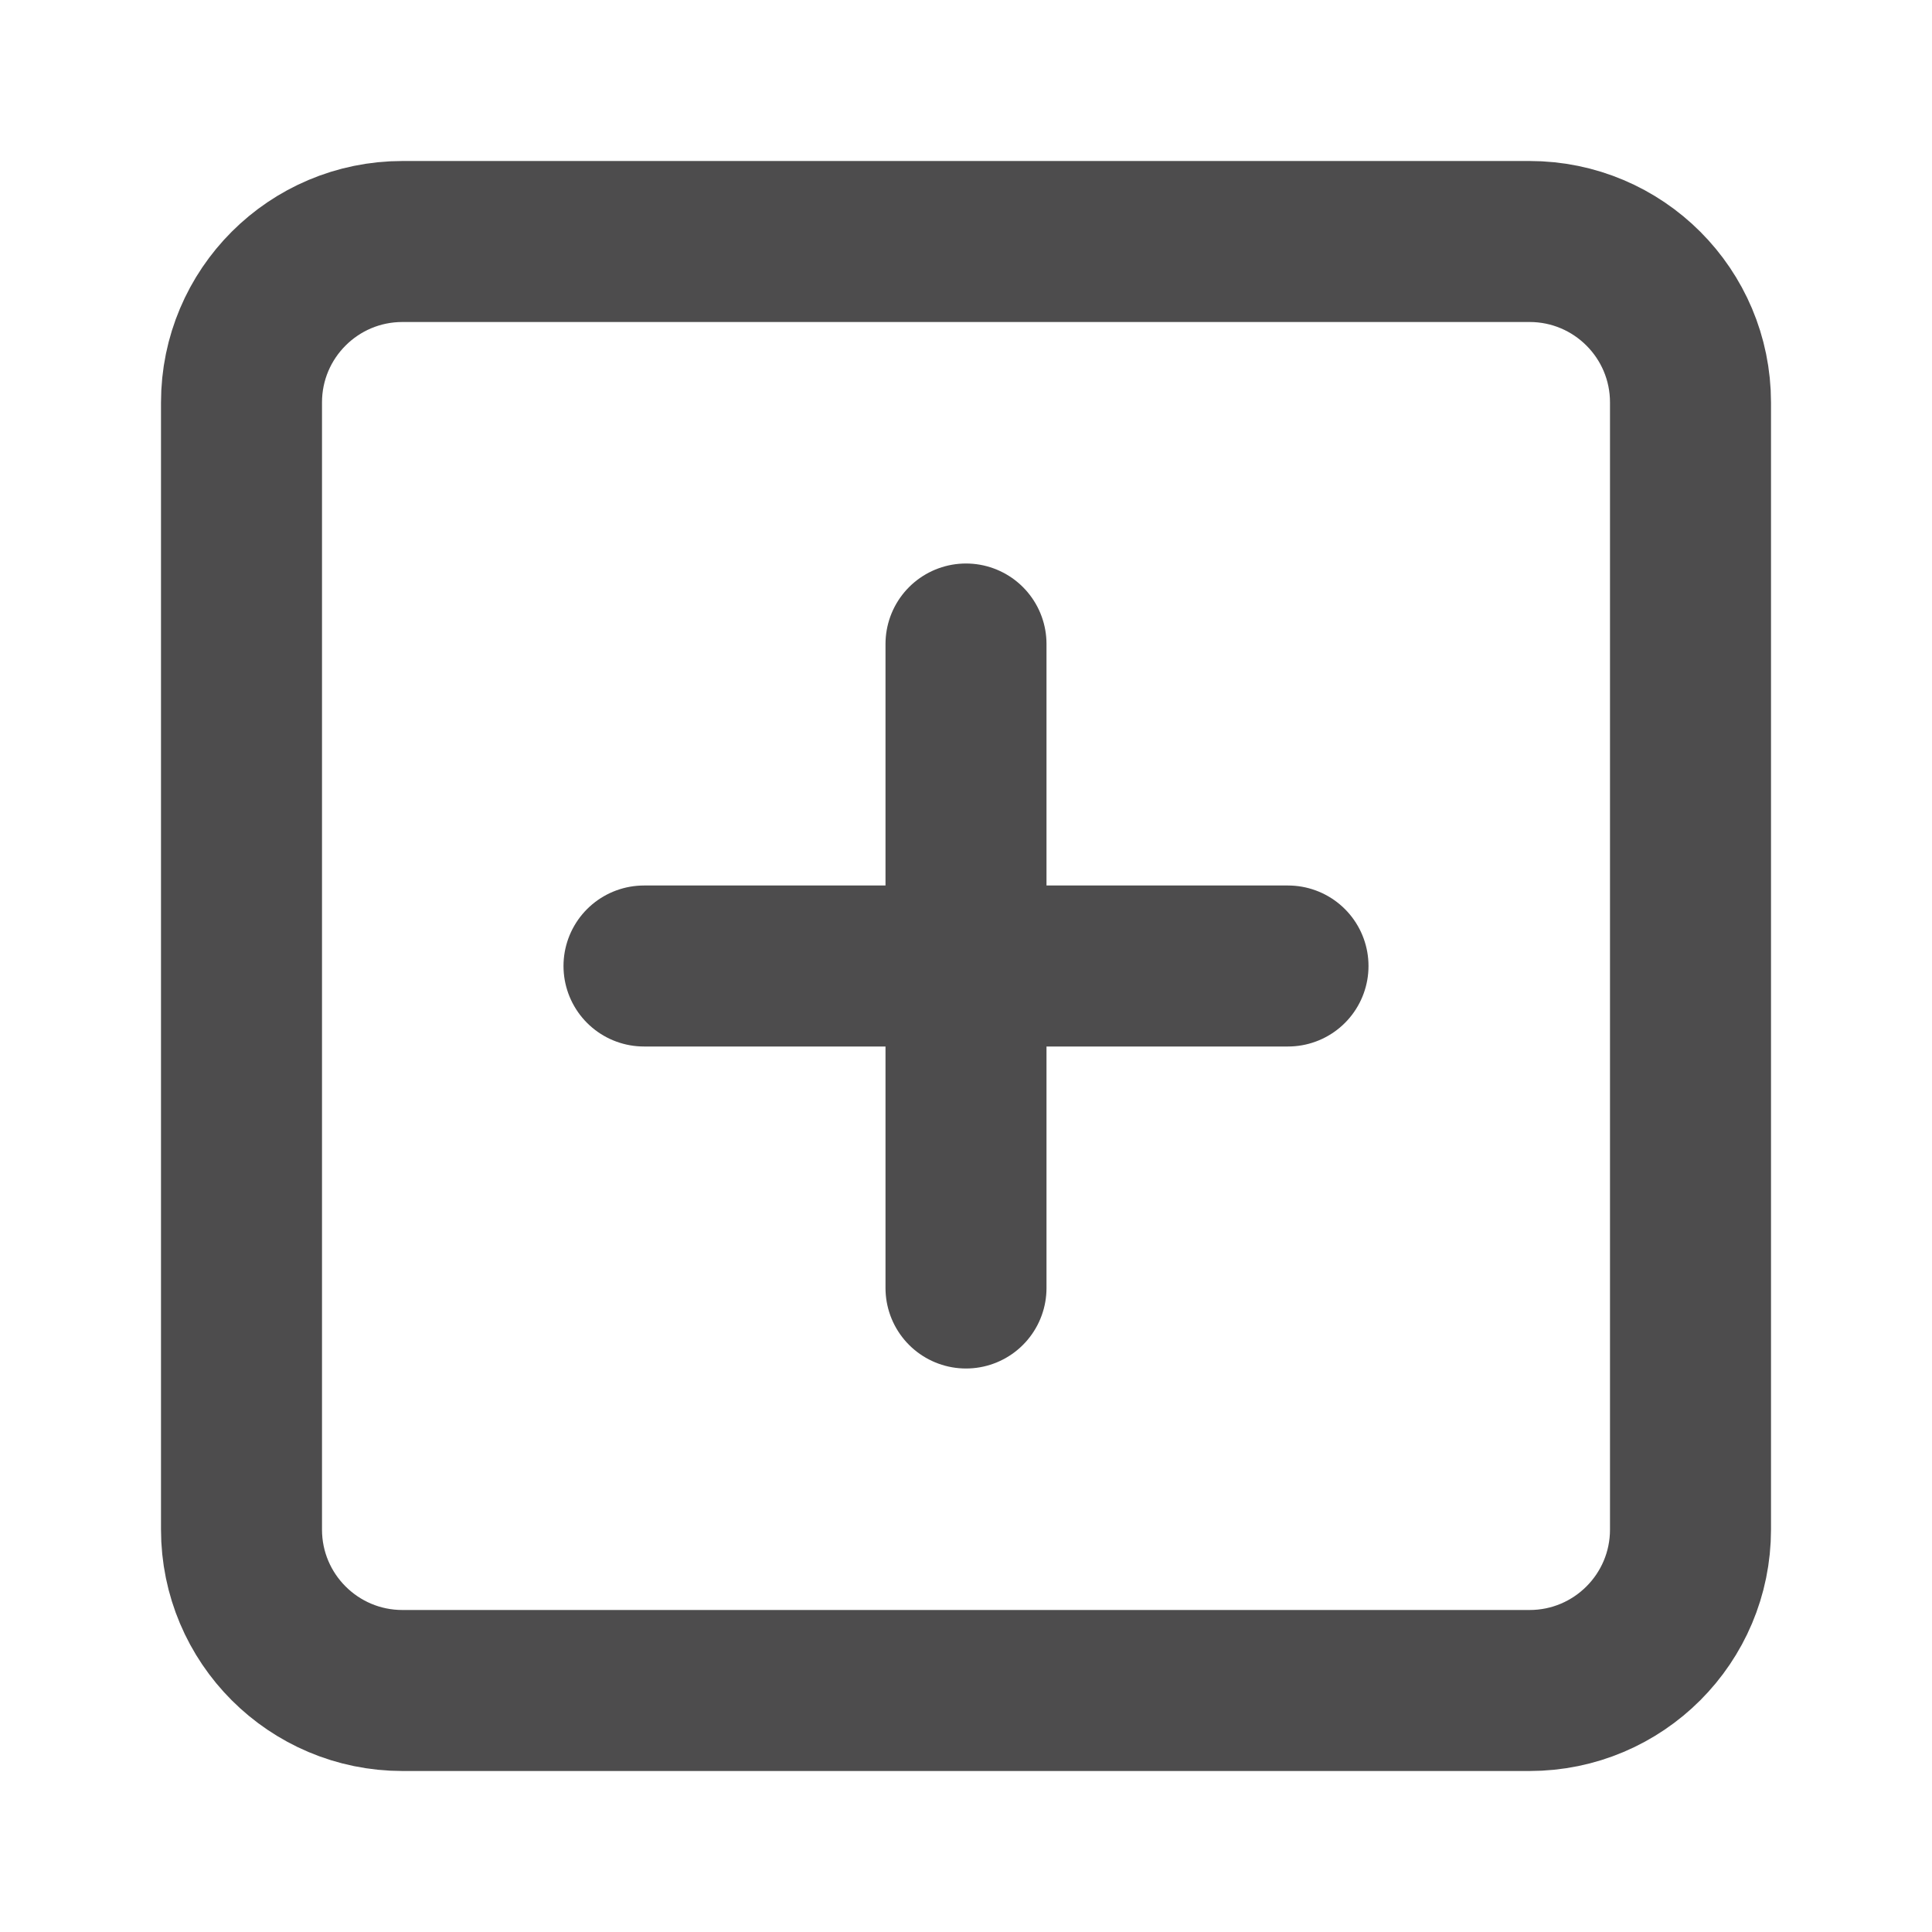
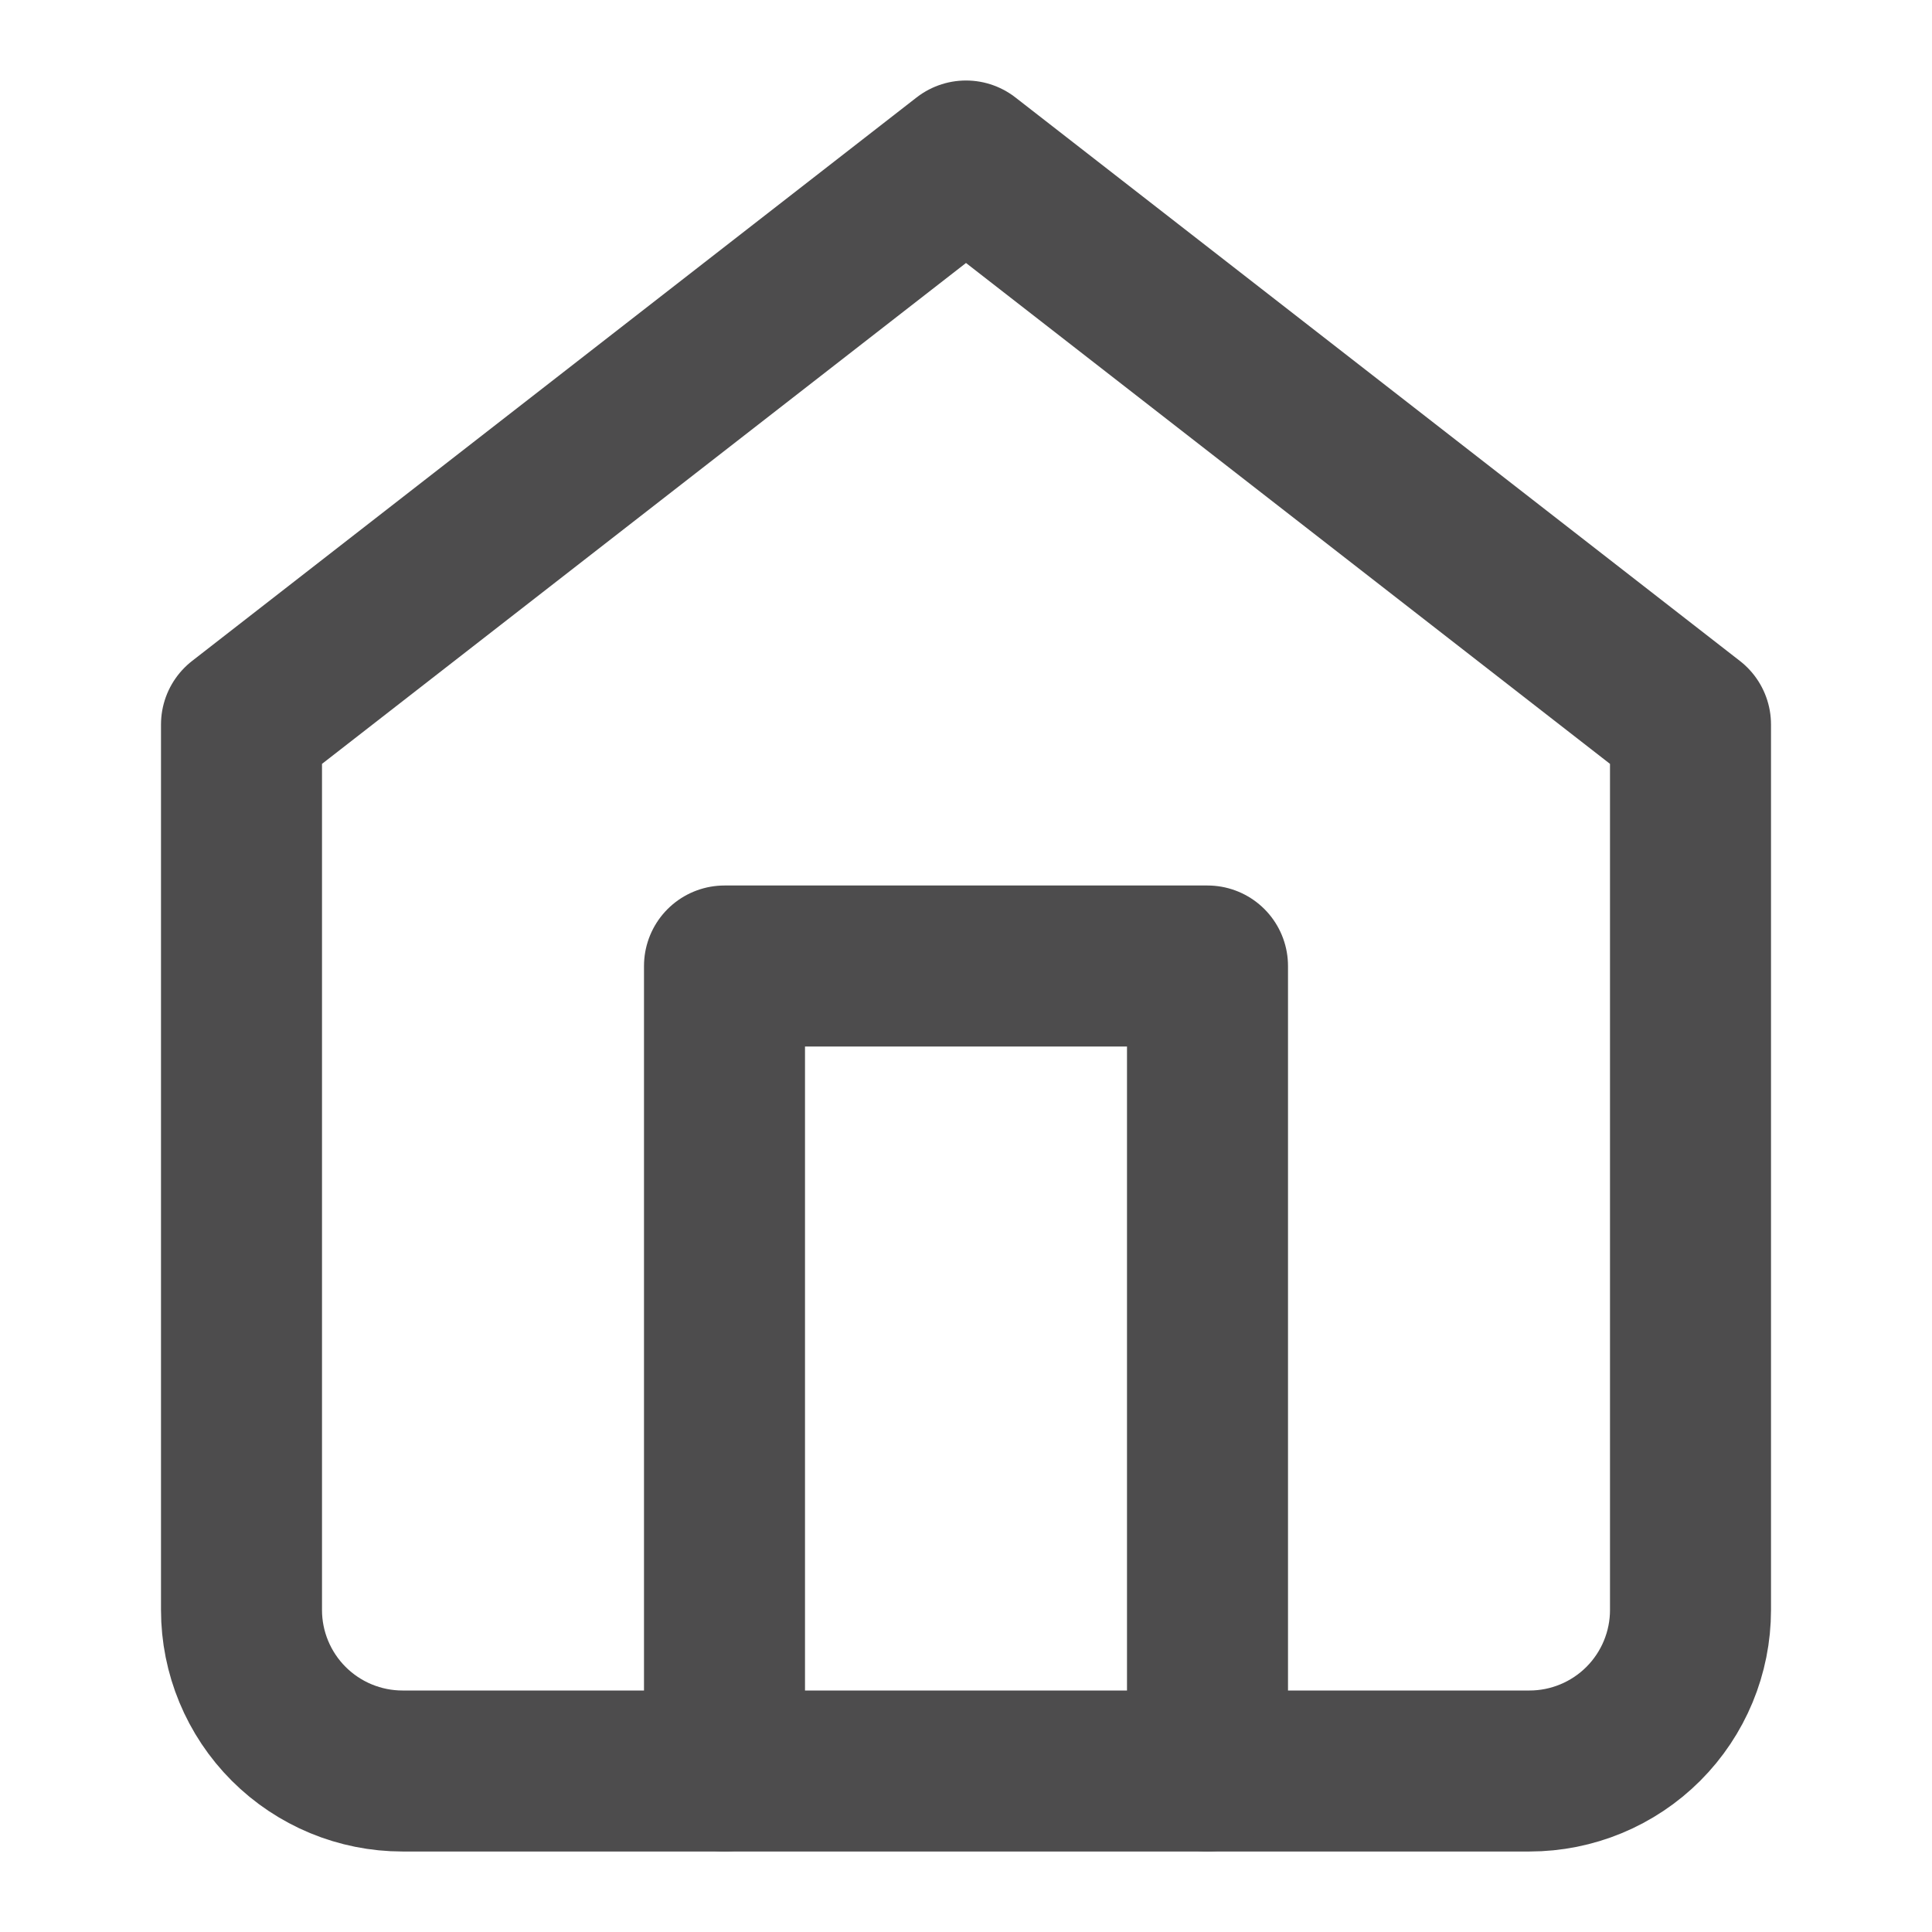
<svg xmlns="http://www.w3.org/2000/svg" width="24" height="24" viewBox="0 0 24 24" fill="none">
-   <path d="M19 3H5C3.895 3 3 3.895 3 5V19C3 20.105 3.895 21 5 21H19C20.105 21 21 20.105 21 19V5C21 3.895 20.105 3 19 3Z" stroke="#4D4C4D" stroke-width="2" stroke-linecap="round" stroke-linejoin="round" />
-   <path d="M12 8V16" stroke="#4D4C4D" stroke-width="2" stroke-linecap="round" stroke-linejoin="round" />
-   <path d="M8 12H16" stroke="#4D4C4D" stroke-width="2" stroke-linecap="round" stroke-linejoin="round" />
+   <path d="M3 9L12 2L21 9V20C21 20.53 20.789 21.039 20.414 21.414C20.039 21.789 19.53 22 19 22H5C4.47 22 3.961 21.789 3.586 21.414C3.211 21.039 3 20.53 3 20V9Z" stroke="#4D4C4D" stroke-width="2" stroke-linecap="round" stroke-linejoin="round" />
+   <path d="M9 22V12H15V22" stroke="#4D4C4D" stroke-width="2" stroke-linecap="round" stroke-linejoin="round" />
</svg>
